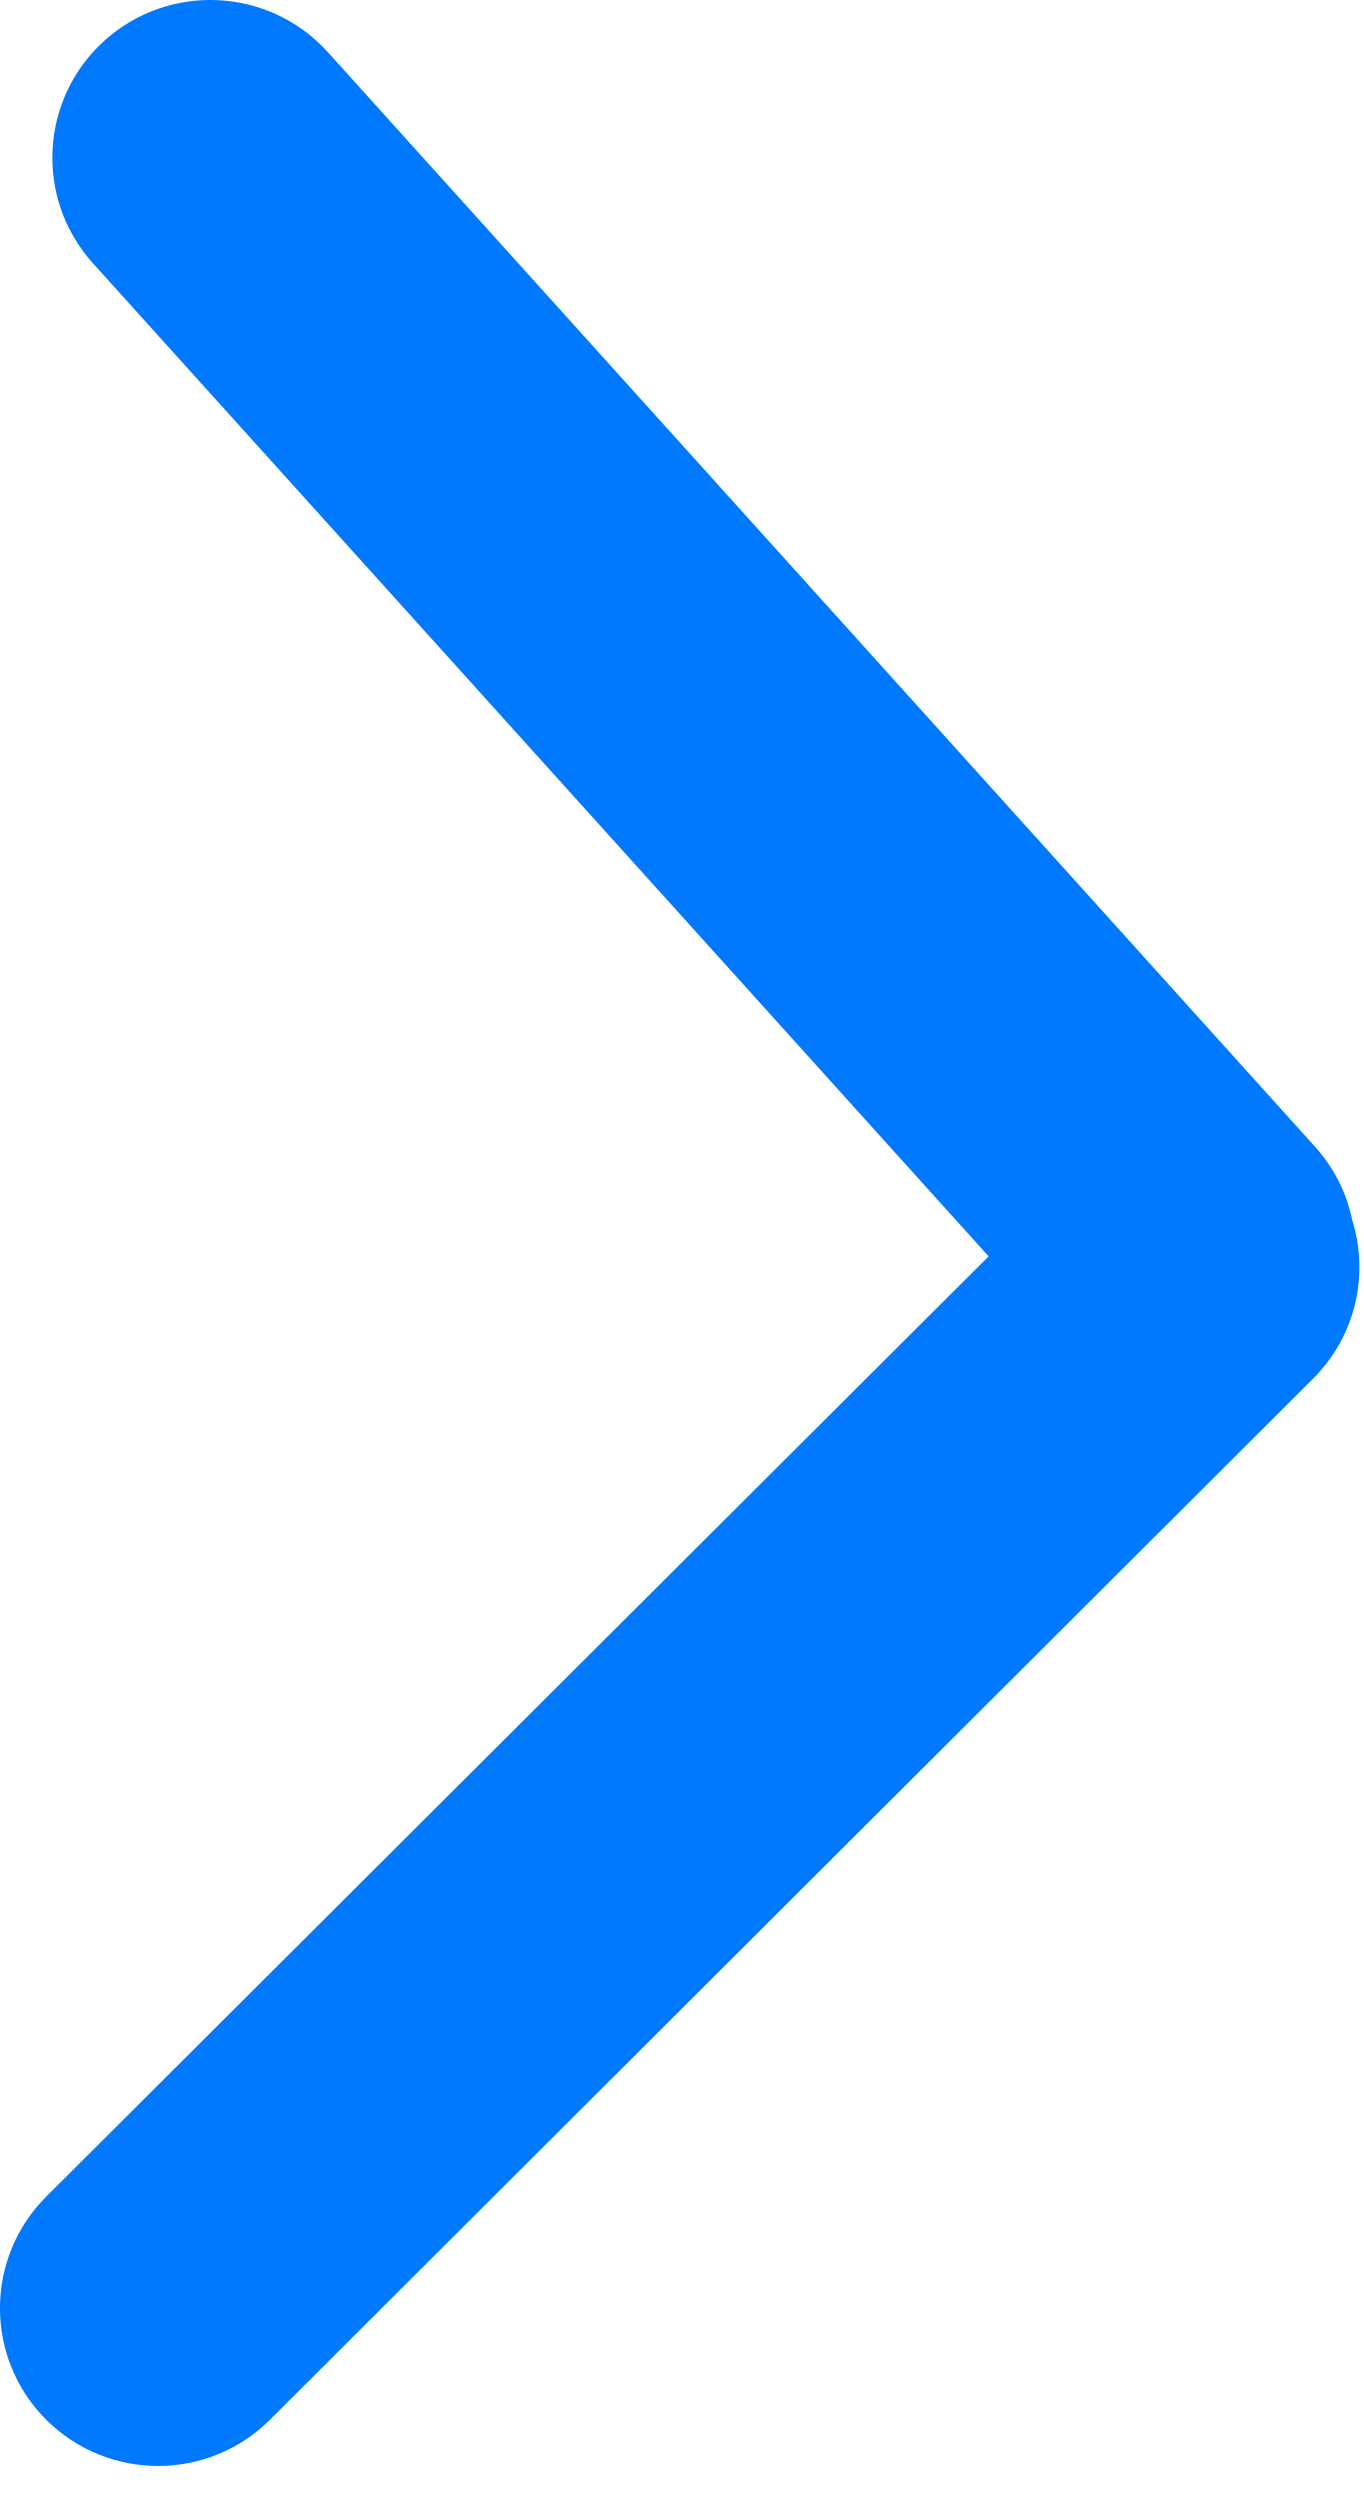
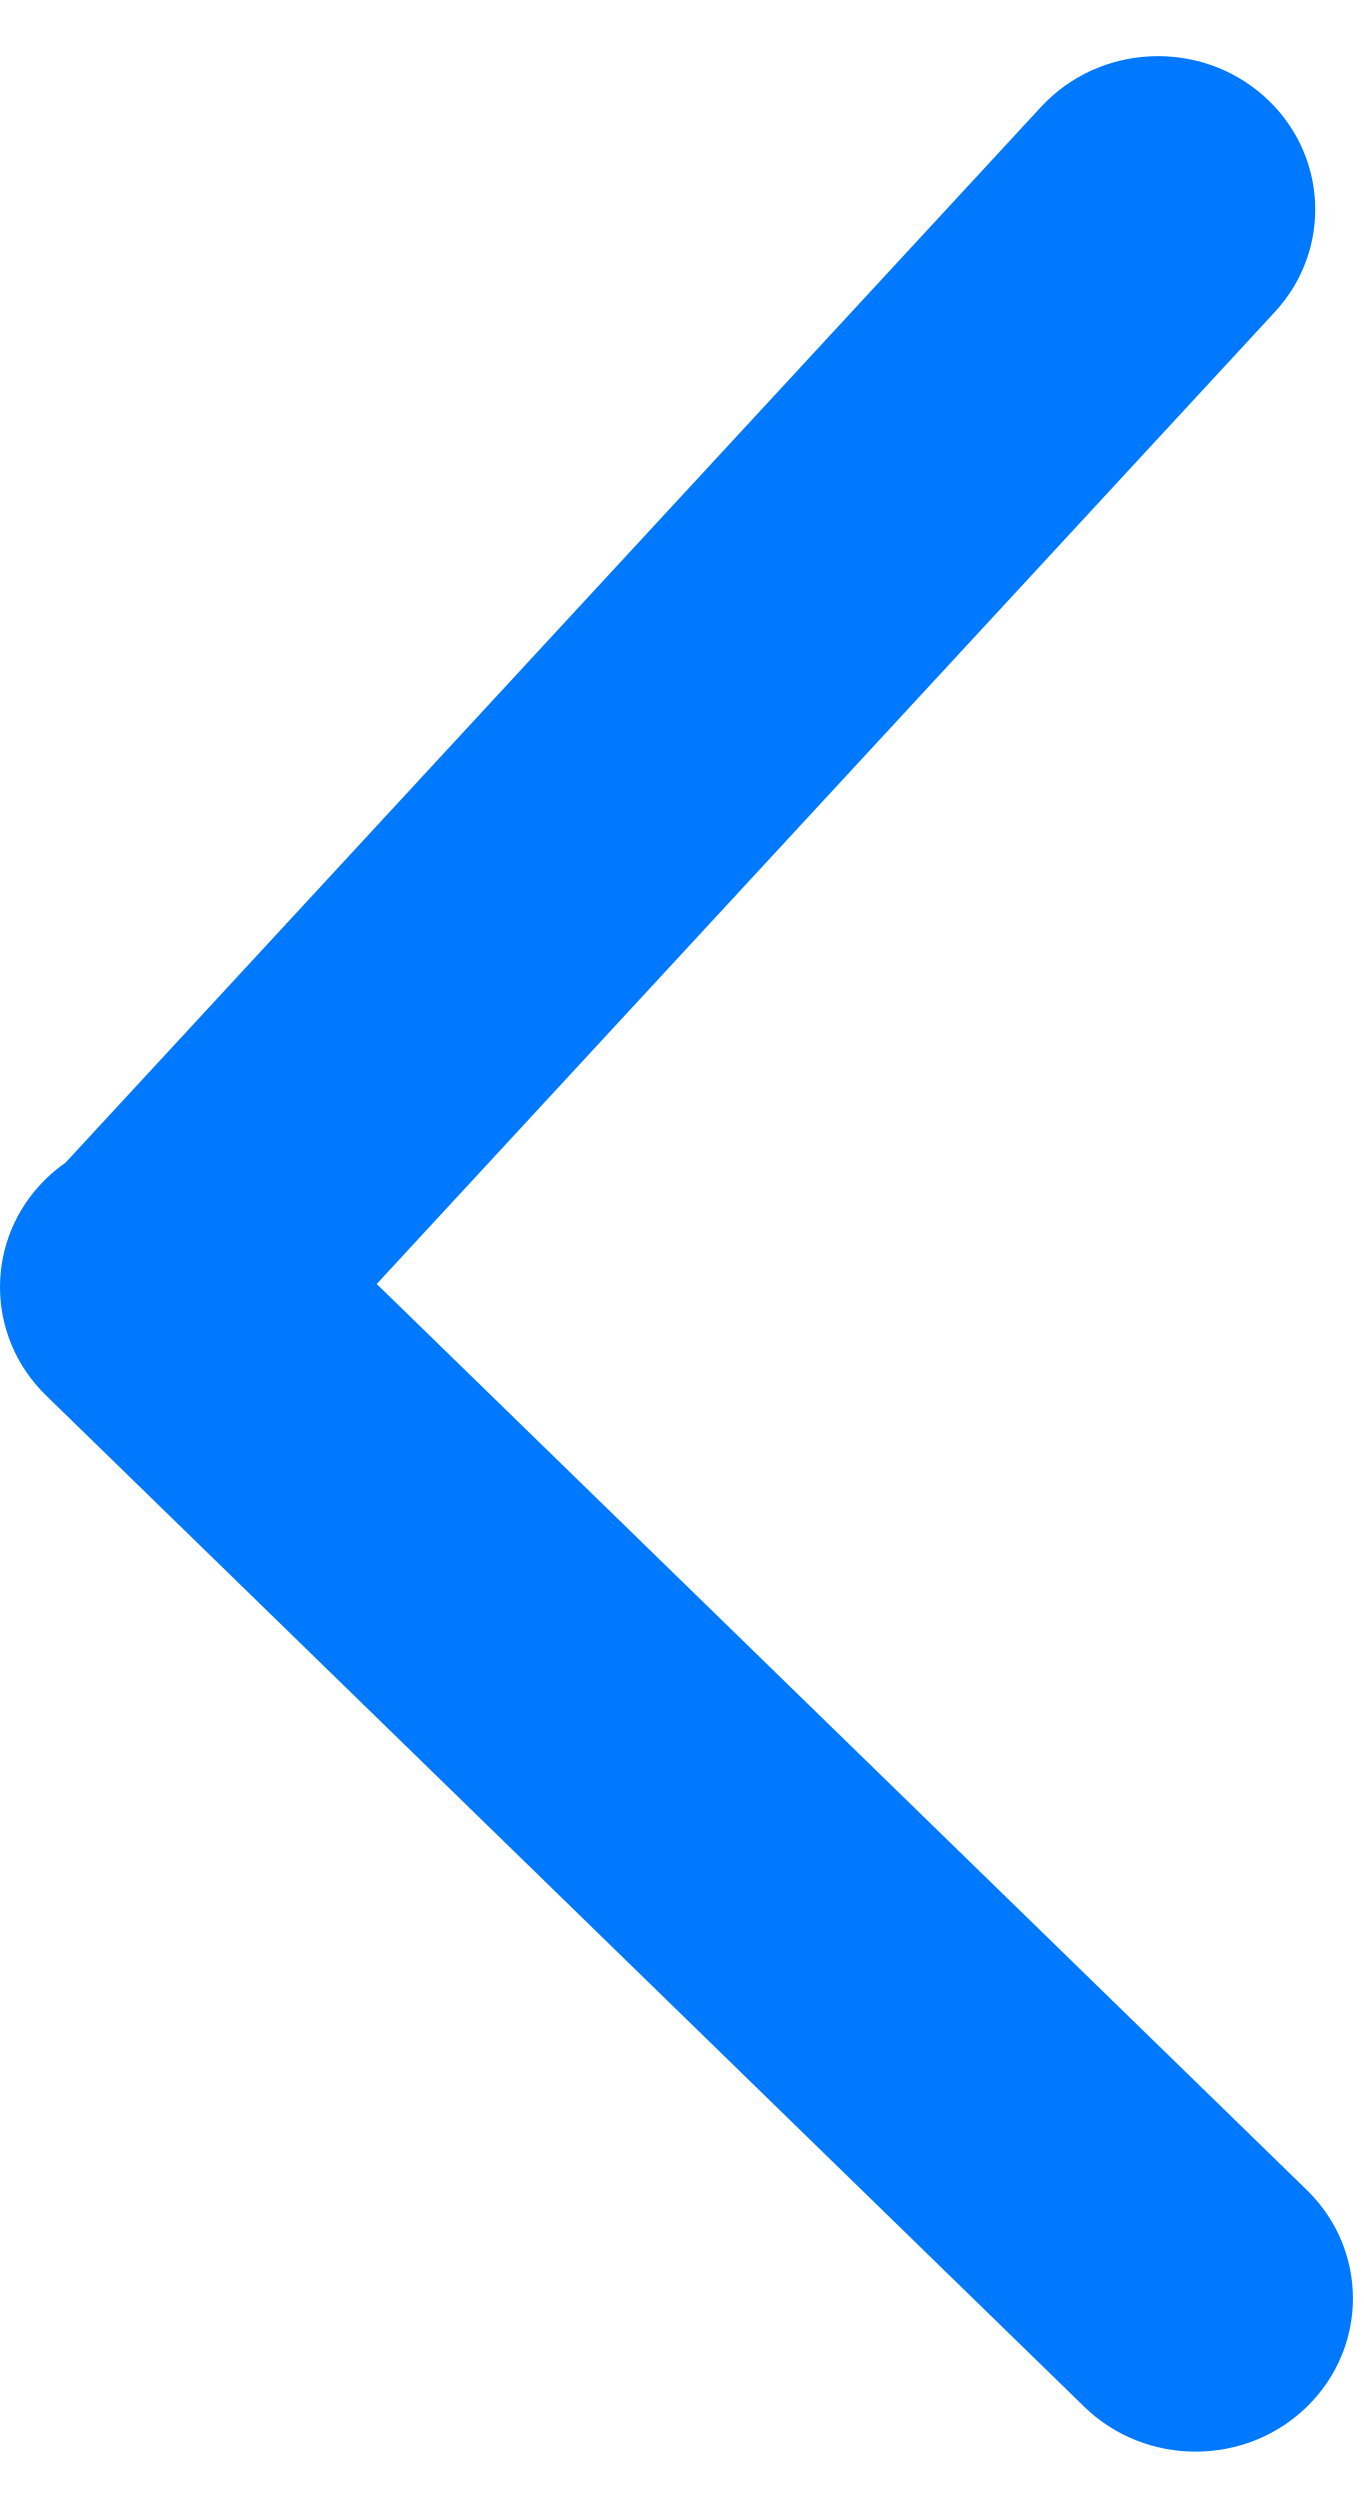
<svg xmlns="http://www.w3.org/2000/svg" version="1.1" width="12px" height="22px">
-   <g transform="matrix(1 0 0 1 -585 -246 )">
-     <path d="M 0.407 19.33  L 8.7 11.056  L 0.818 2.317  C 0.304 1.747  0.35 0.869  0.921 0.356  C 1.492 -0.157  2.372 -0.11  2.886 0.46  L 11.571 10.09  C 11.742 10.279  11.851 10.502  11.899 10.735  C 12.049 11.212  11.934 11.754  11.555 12.132  L 2.375 21.294  C 1.831 21.836  0.951 21.836  0.407 21.294  C -0.136 20.752  -0.136 19.873  0.407 19.33  Z " fill-rule="nonzero" fill="#0079fe" stroke="none" transform="matrix(1 0 0 1 585 246 )" />
+   <g transform="matrix(1 0 0 1 -543 -246 )">
+     <path d="M 11.5 19.272  L 3.315 11.299  L 11.219 2.745  C 11.73 2.191  11.684 1.339  11.116 0.84  C 10.548 0.342  9.672 0.387  9.161 0.941  L 0.577 10.231  C 0.517 10.273  0.459 10.32  0.405 10.373  C -0.135 10.899  -0.135 11.753  0.405 12.28  L 9.542 21.18  C 10.083 21.706  10.96 21.706  11.5 21.18  C 12.041 20.653  12.041 19.799  11.5 19.272  Z " fill-rule="nonzero" fill="#0079fe" stroke="none" transform="matrix(1 0 0 1 543 246 )" />
  </g>
</svg>
